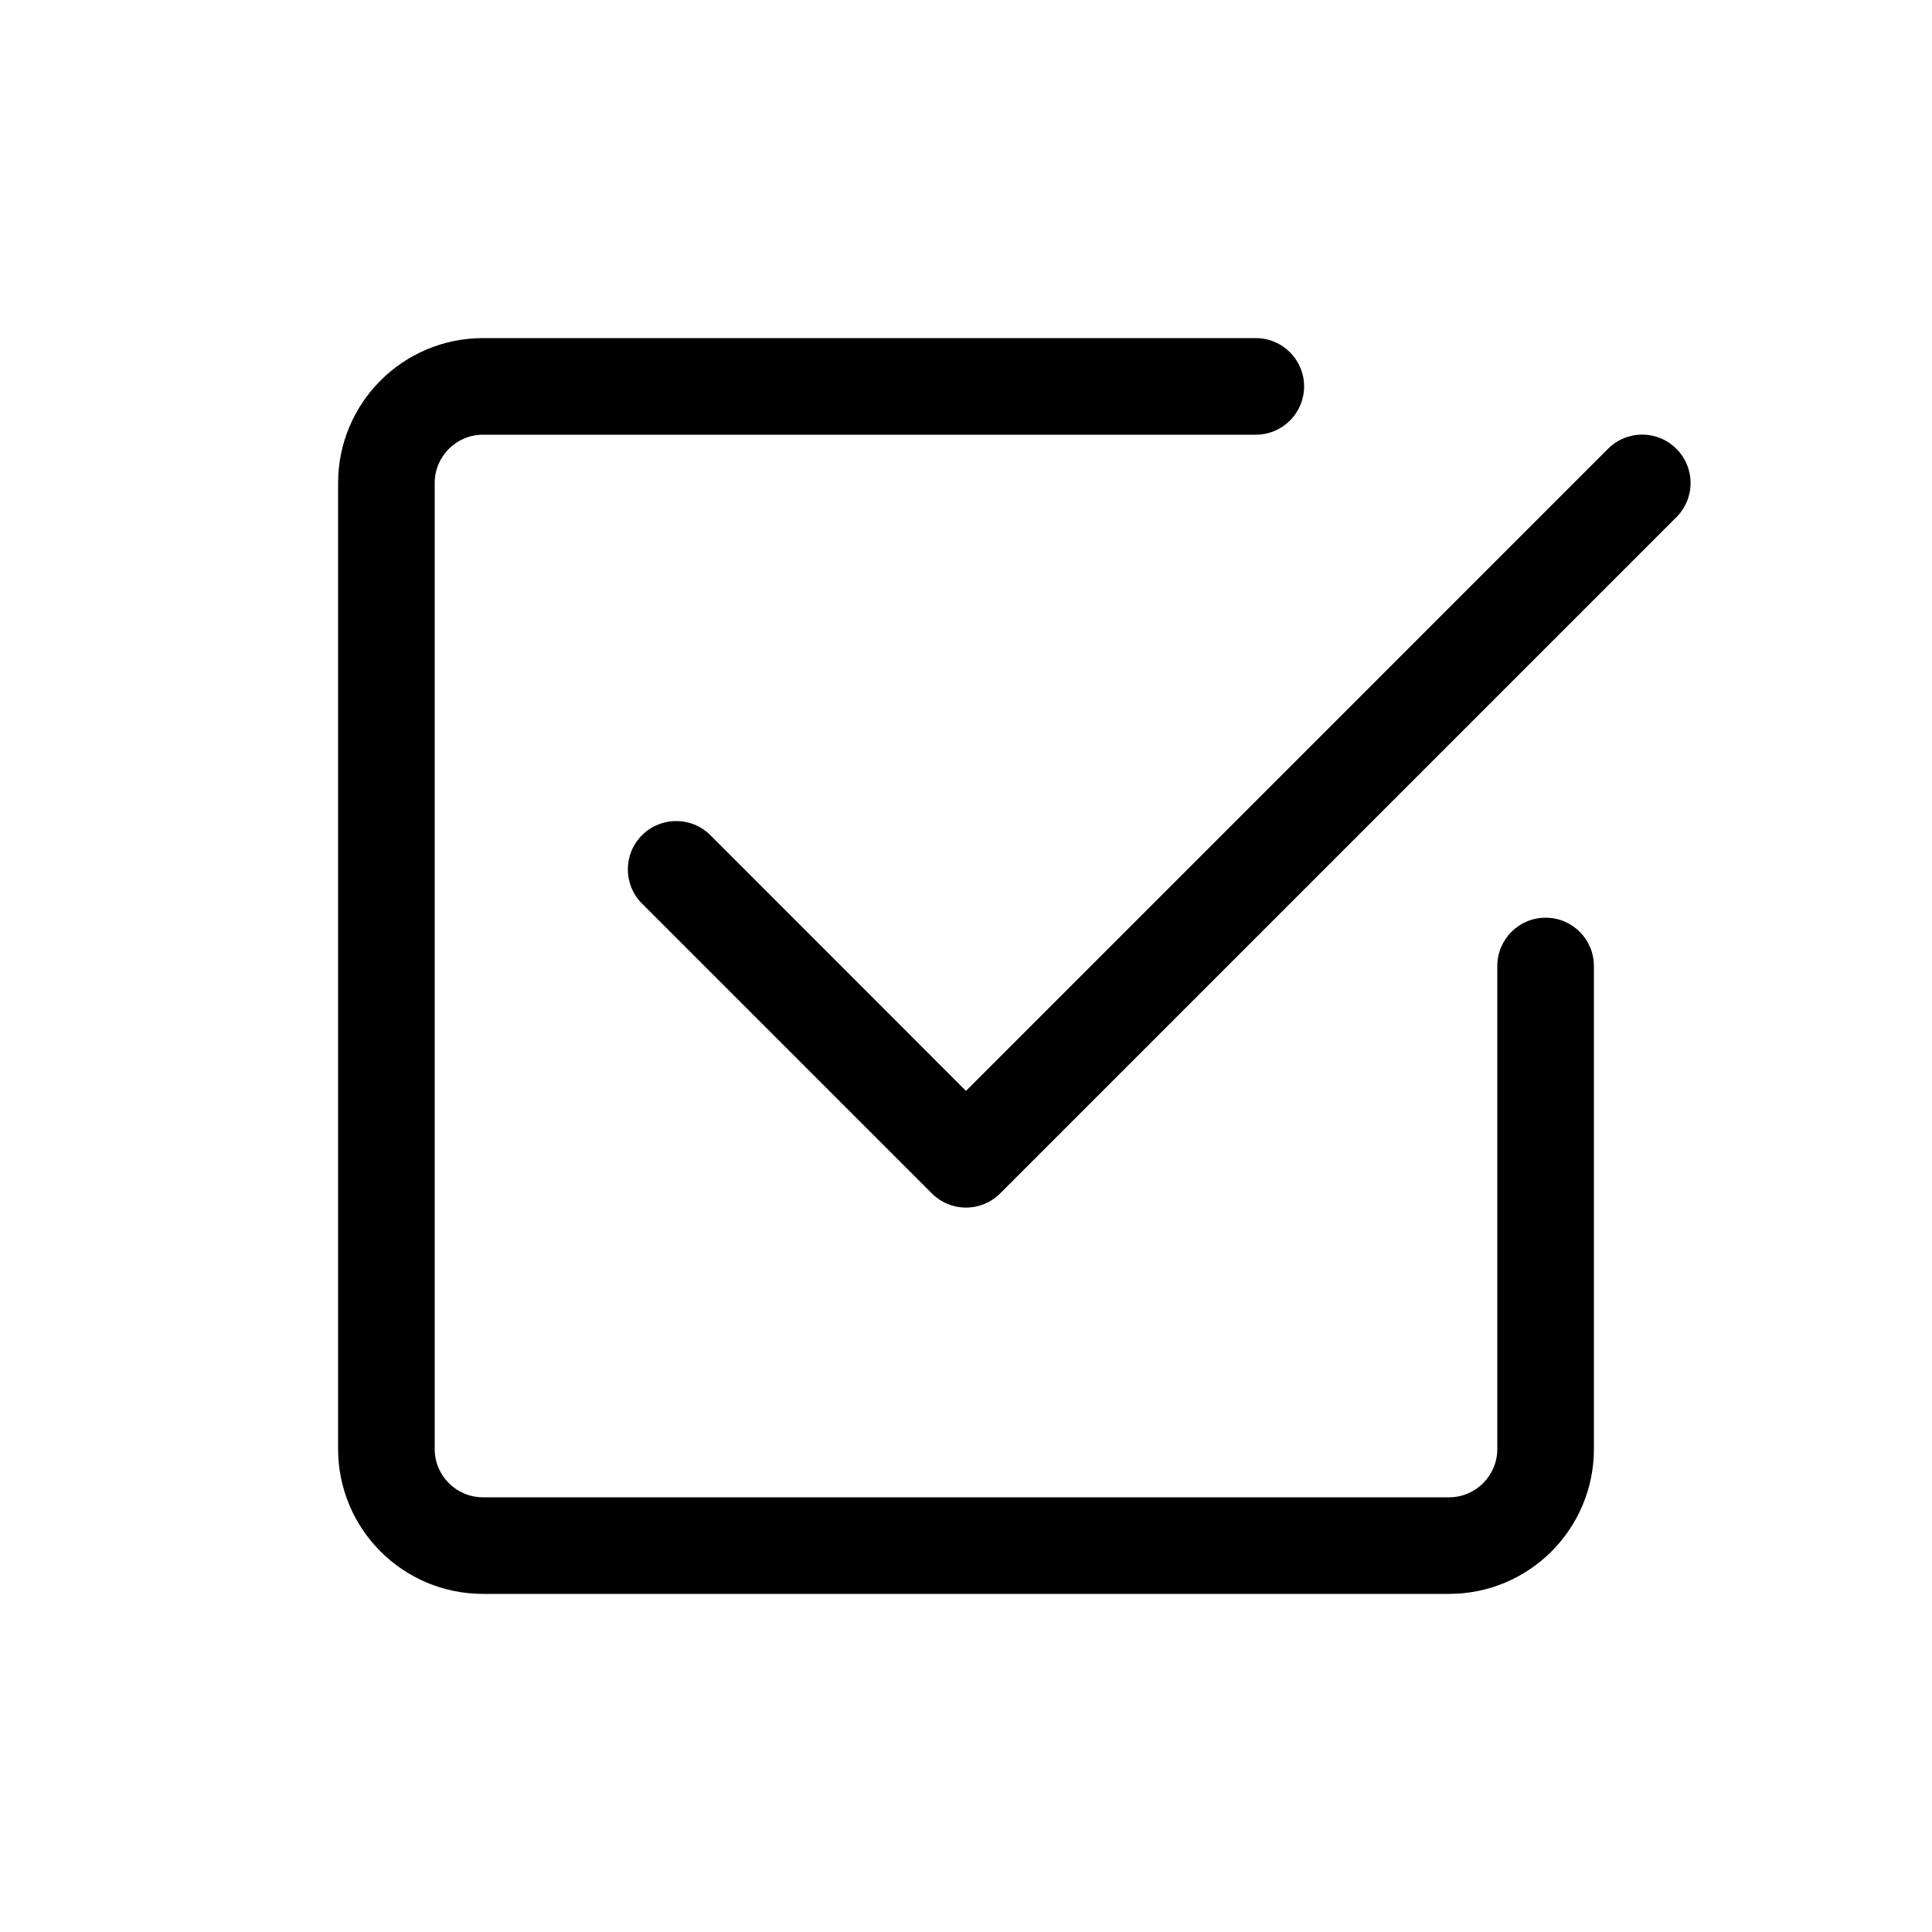
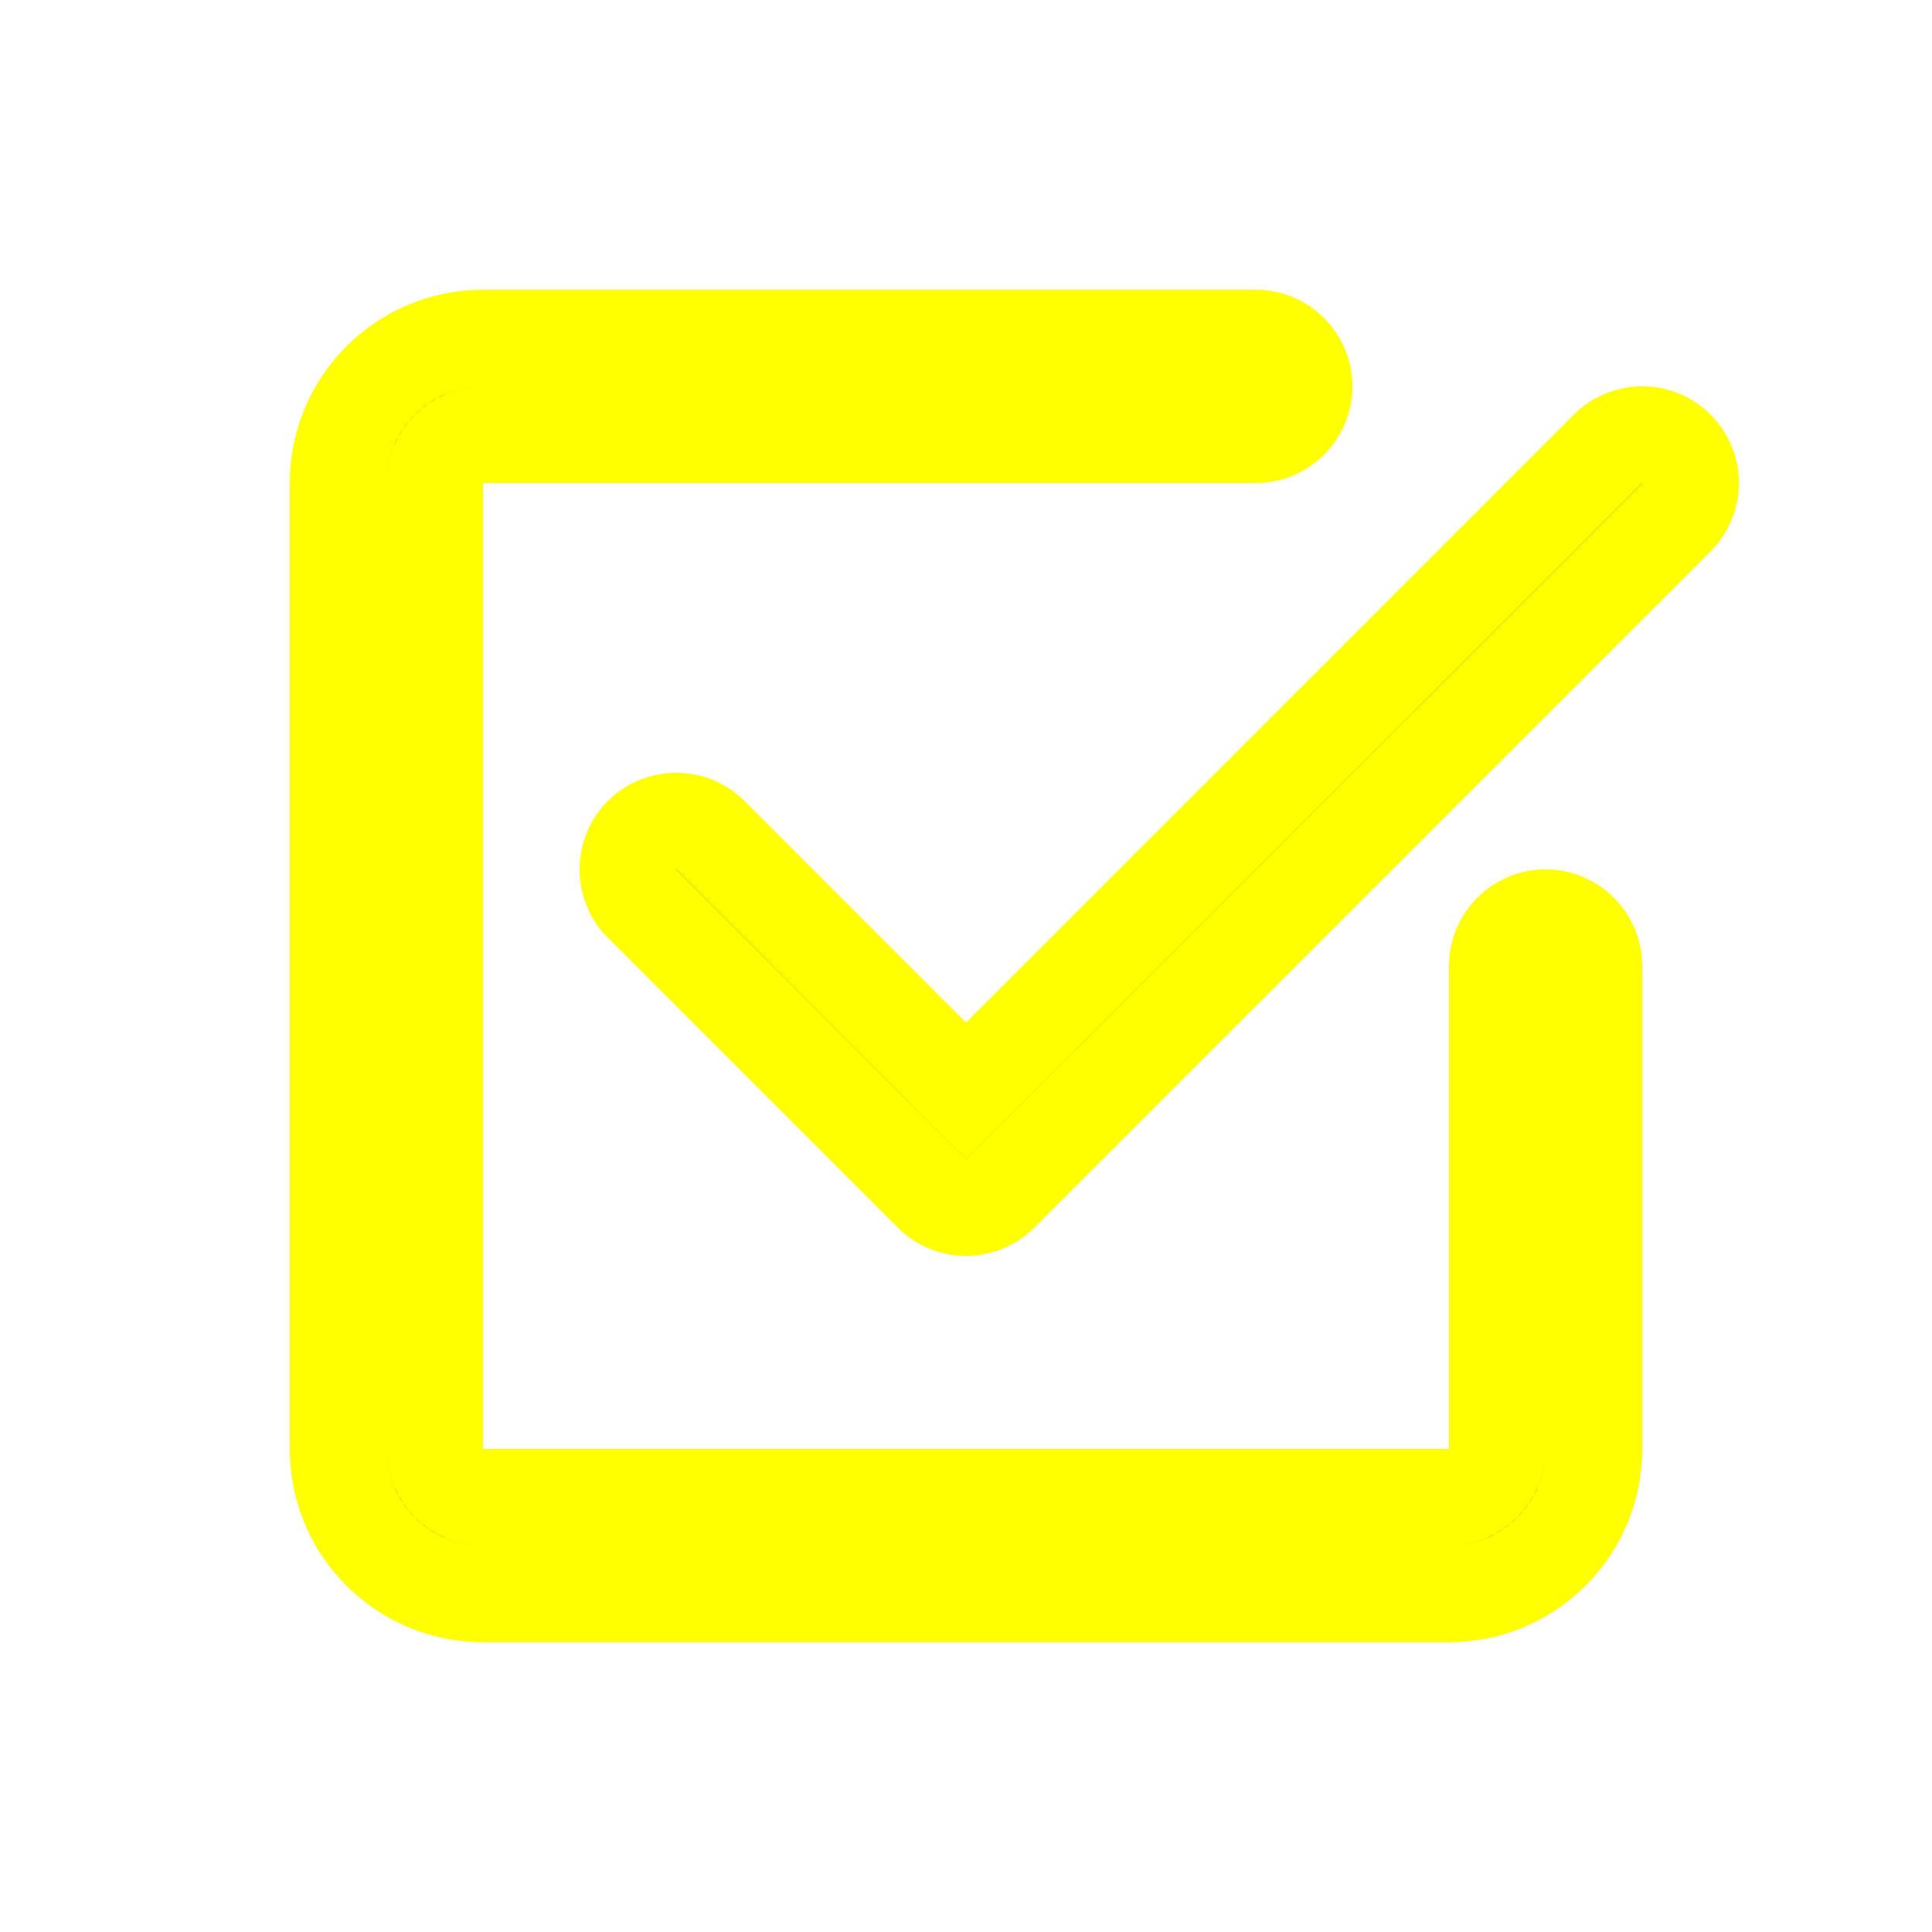
- <svg xmlns="http://www.w3.org/2000/svg" class="bi bi-check-box" width="1em" height="1em" viewBox="0 0 20 20" fill="currentColor">
+ <svg xmlns="http://www.w3.org/2000/svg" stroke="yellow" class="bi bi-check-box" width="1em" height="1em" viewBox="0 0 20 20" fill="currentColor">
  <path fill-rule="evenodd" d="M17.354 4.646a.5.5 0 010 .708l-7 7a.5.5 0 01-.708 0l-3-3a.5.5 0 11.708-.708L10 11.293l6.646-6.647a.5.5 0 01.708 0z" clip-rule="evenodd" />
  <path fill-rule="evenodd" d="M3.5 15A1.5 1.5 0 005 16.5h10a1.5 1.5 0 001.5-1.5v-5a.5.5 0 00-1 0v5a.5.5 0 01-.5.5H5a.5.5 0 01-.5-.5V5a.5.5 0 01.5-.5h8a.5.5 0 000-1H5A1.5 1.5 0 003.5 5v10z" clip-rule="evenodd" />
</svg>
